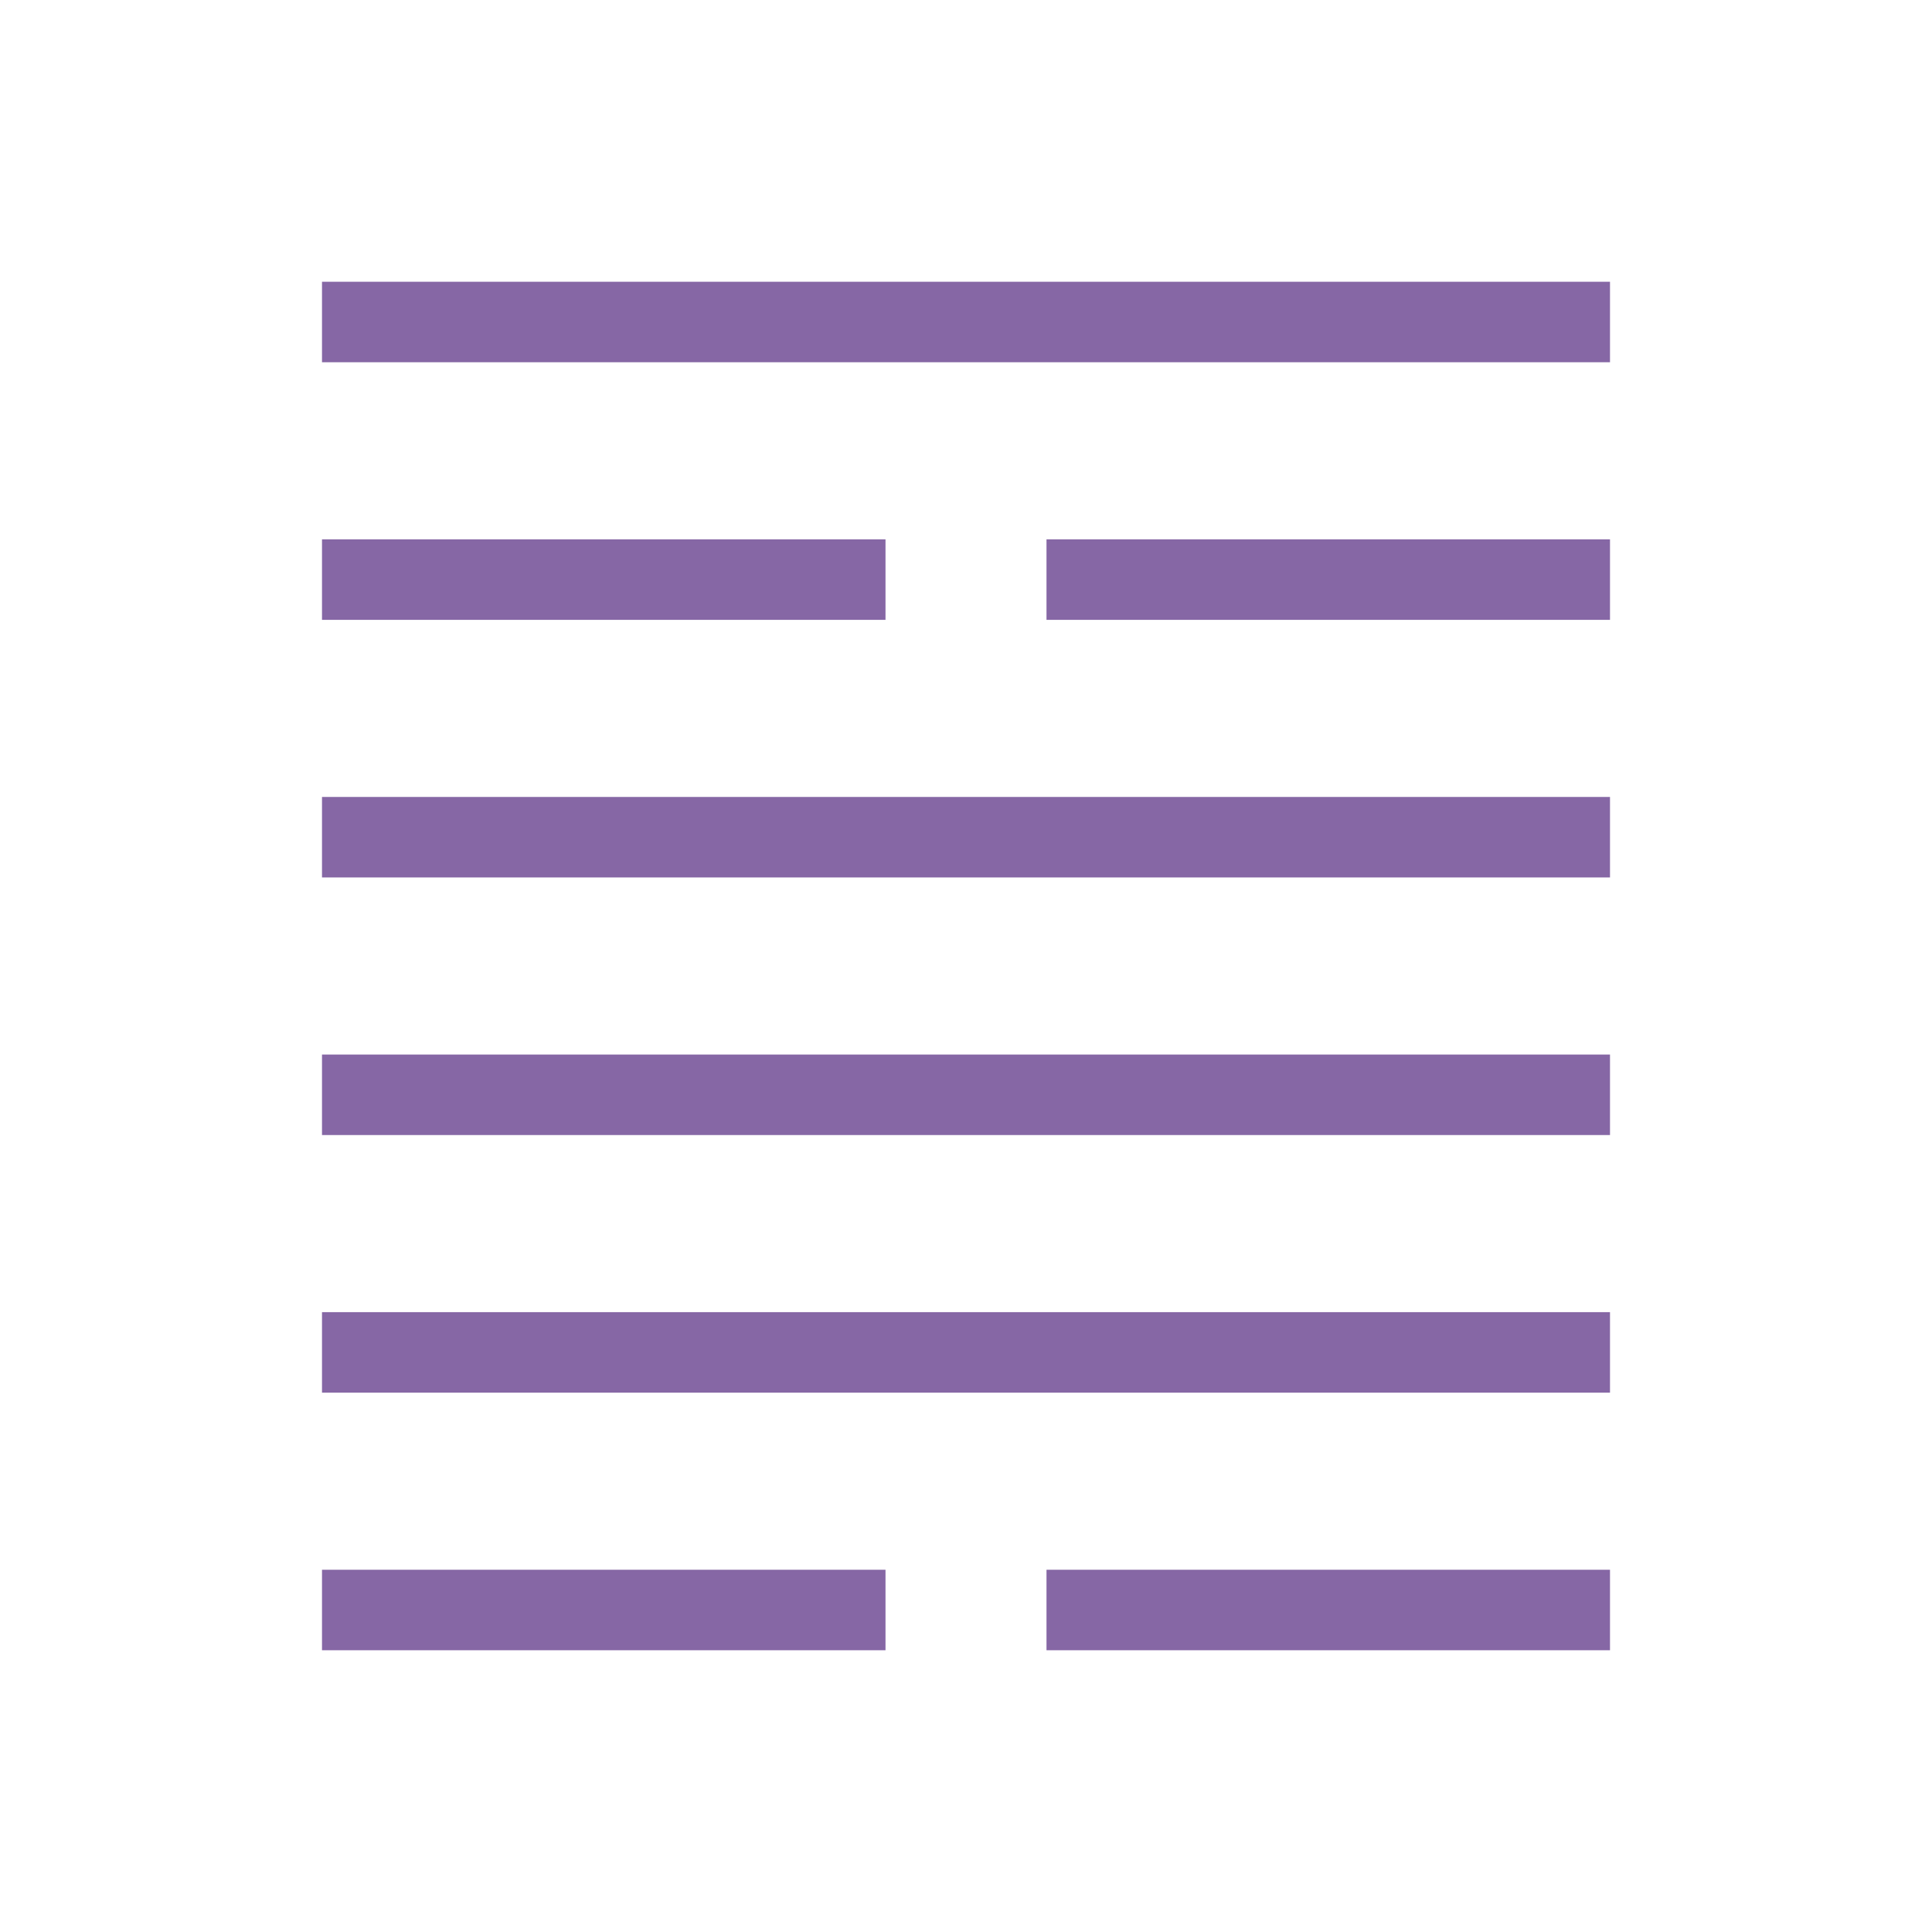
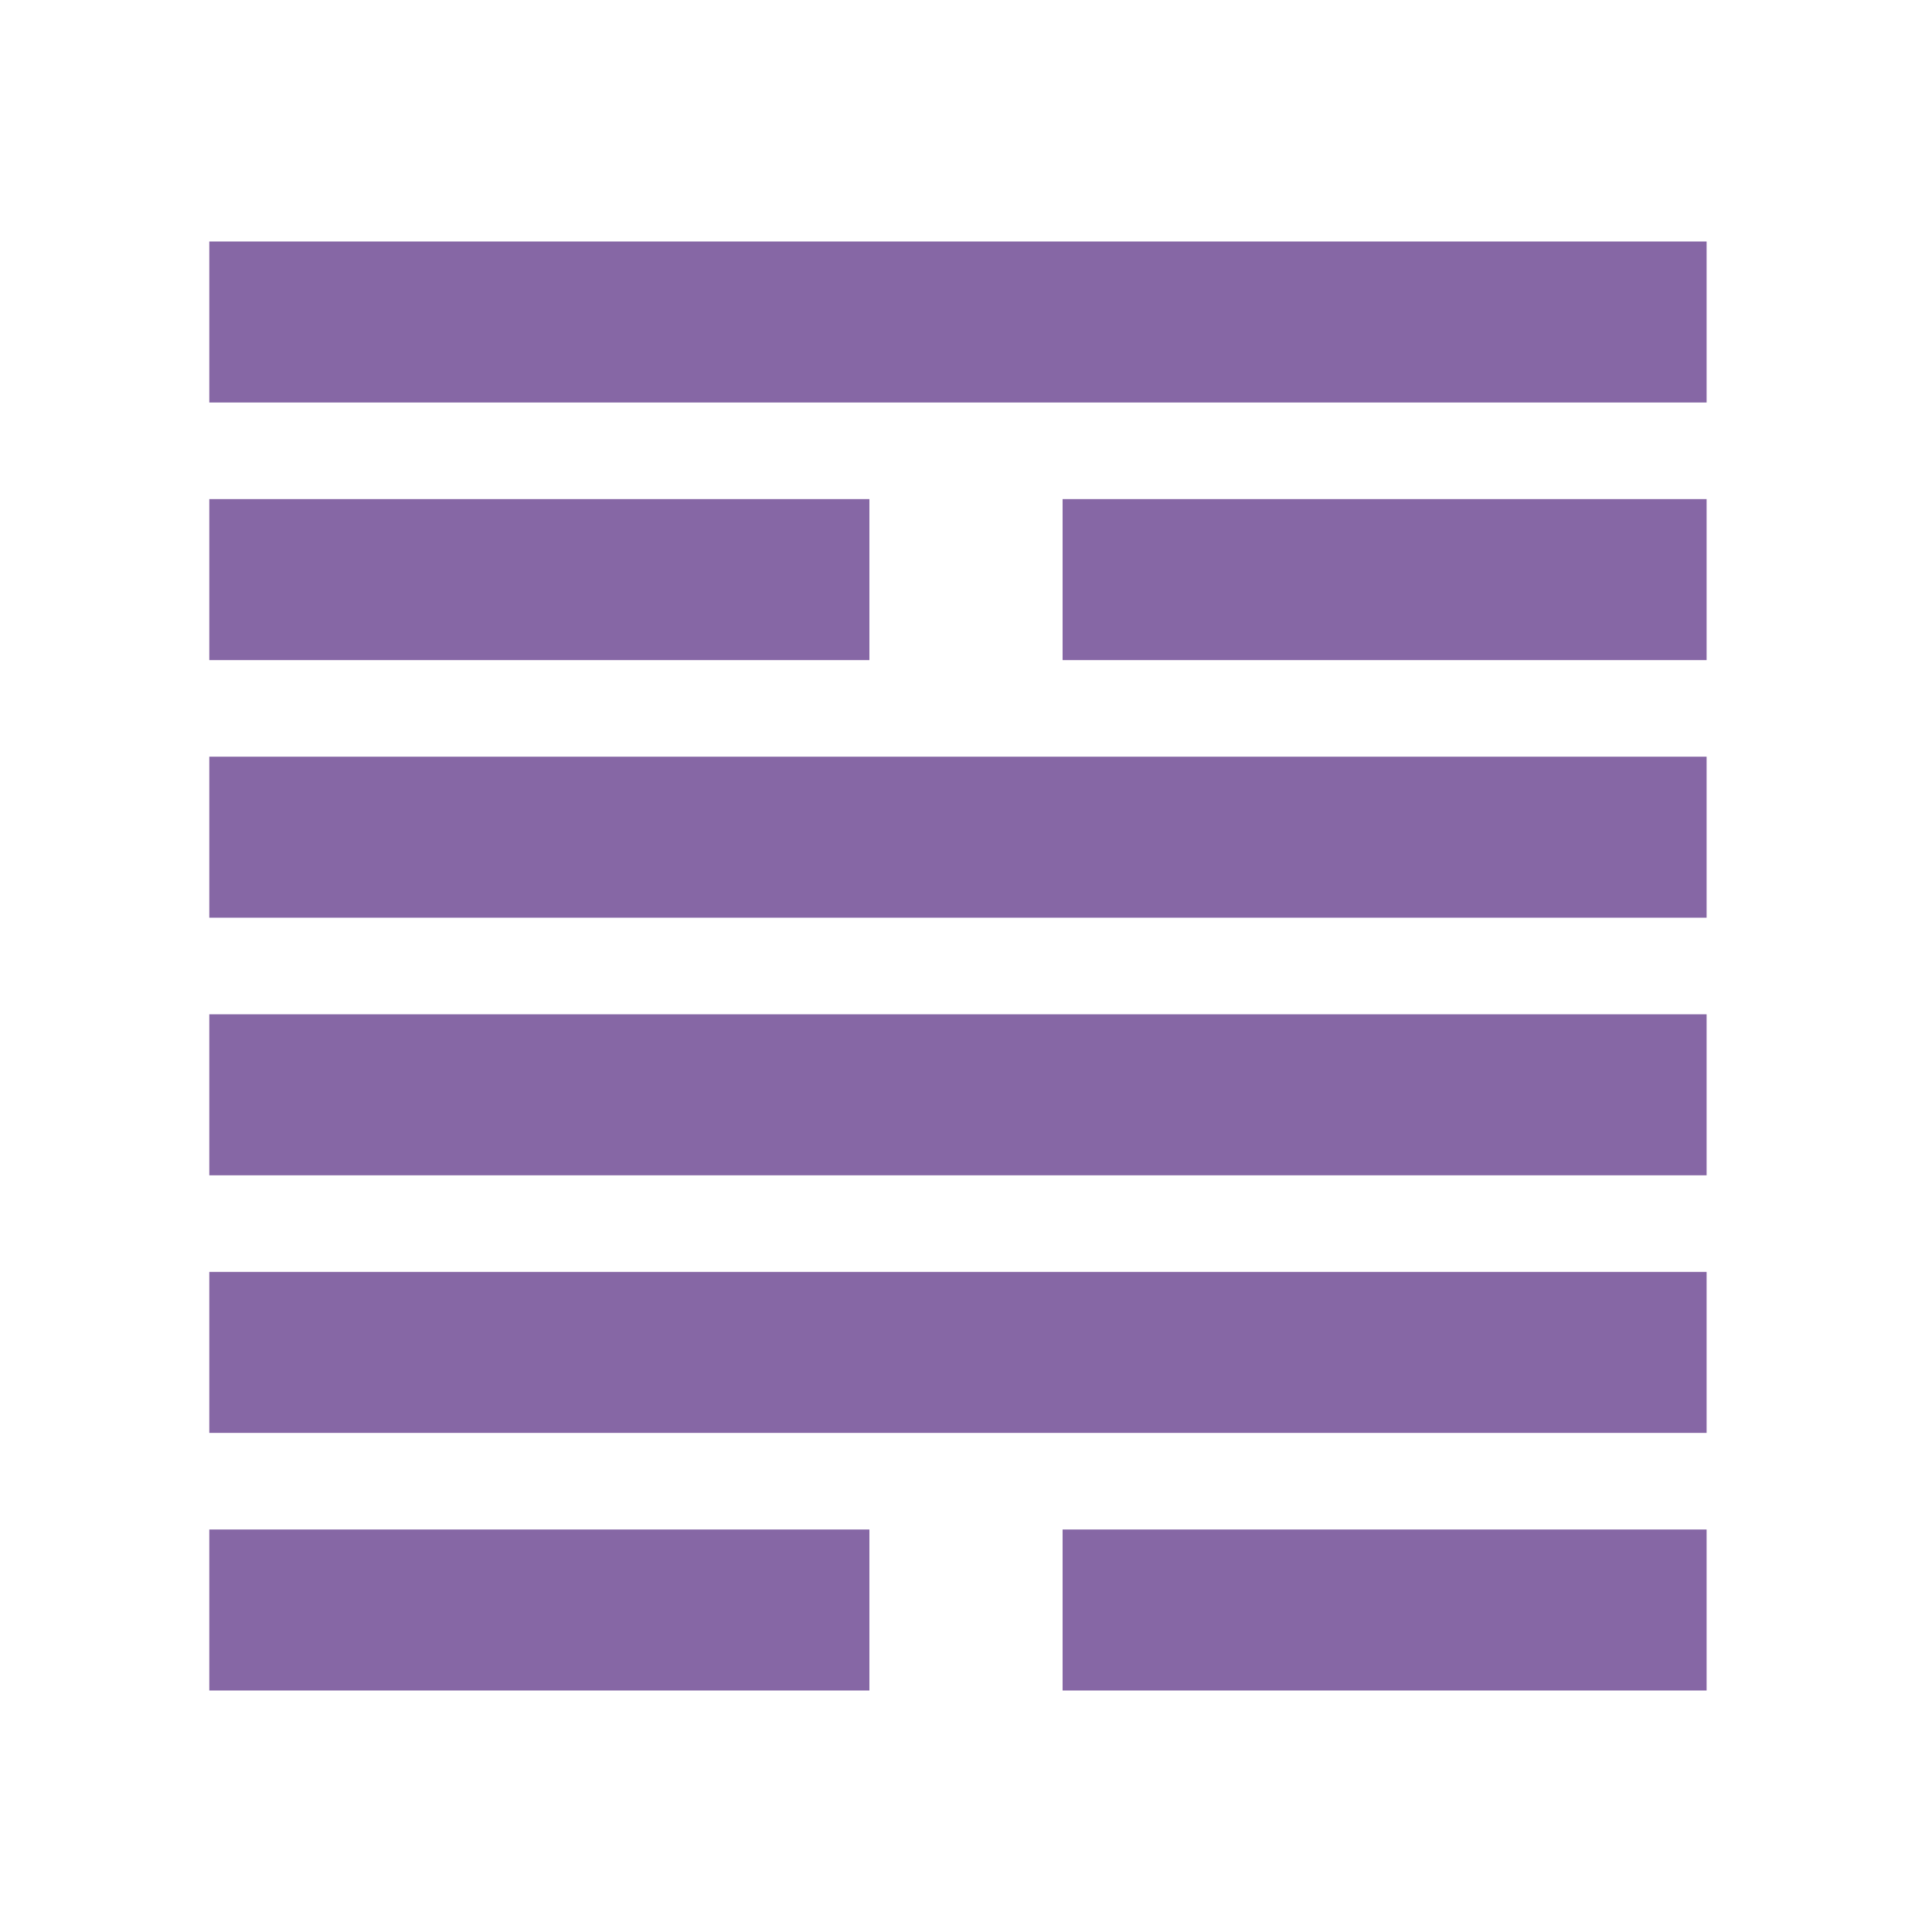
- <svg xmlns="http://www.w3.org/2000/svg" width="120" height="120" viewBox="0 0 120 120">
-   <path d="M20 100 L55.0 100 M65.0 100 L100 100 M20 84 L100 84 M20 68 L100 68 M20 52 L100 52 M20 36 L55.0 36 M65.0 36 L100 36 M20 20 L100 20" fill="none" stroke="#8667A5" stroke-width="5" stroke-linecap="butt" stroke-linejoin="miter" />
+ <svg xmlns="http://www.w3.org/2000/svg" width="120" height="120" viewBox="0 0 120 120" fill="none">
+   <path d="M13 100H54M66 100H106M13 84H106M13 68H106M13 52H106M13 36H54M66 36H106M13 20H106" stroke="#8667A5" stroke-width="10" />
</svg>
